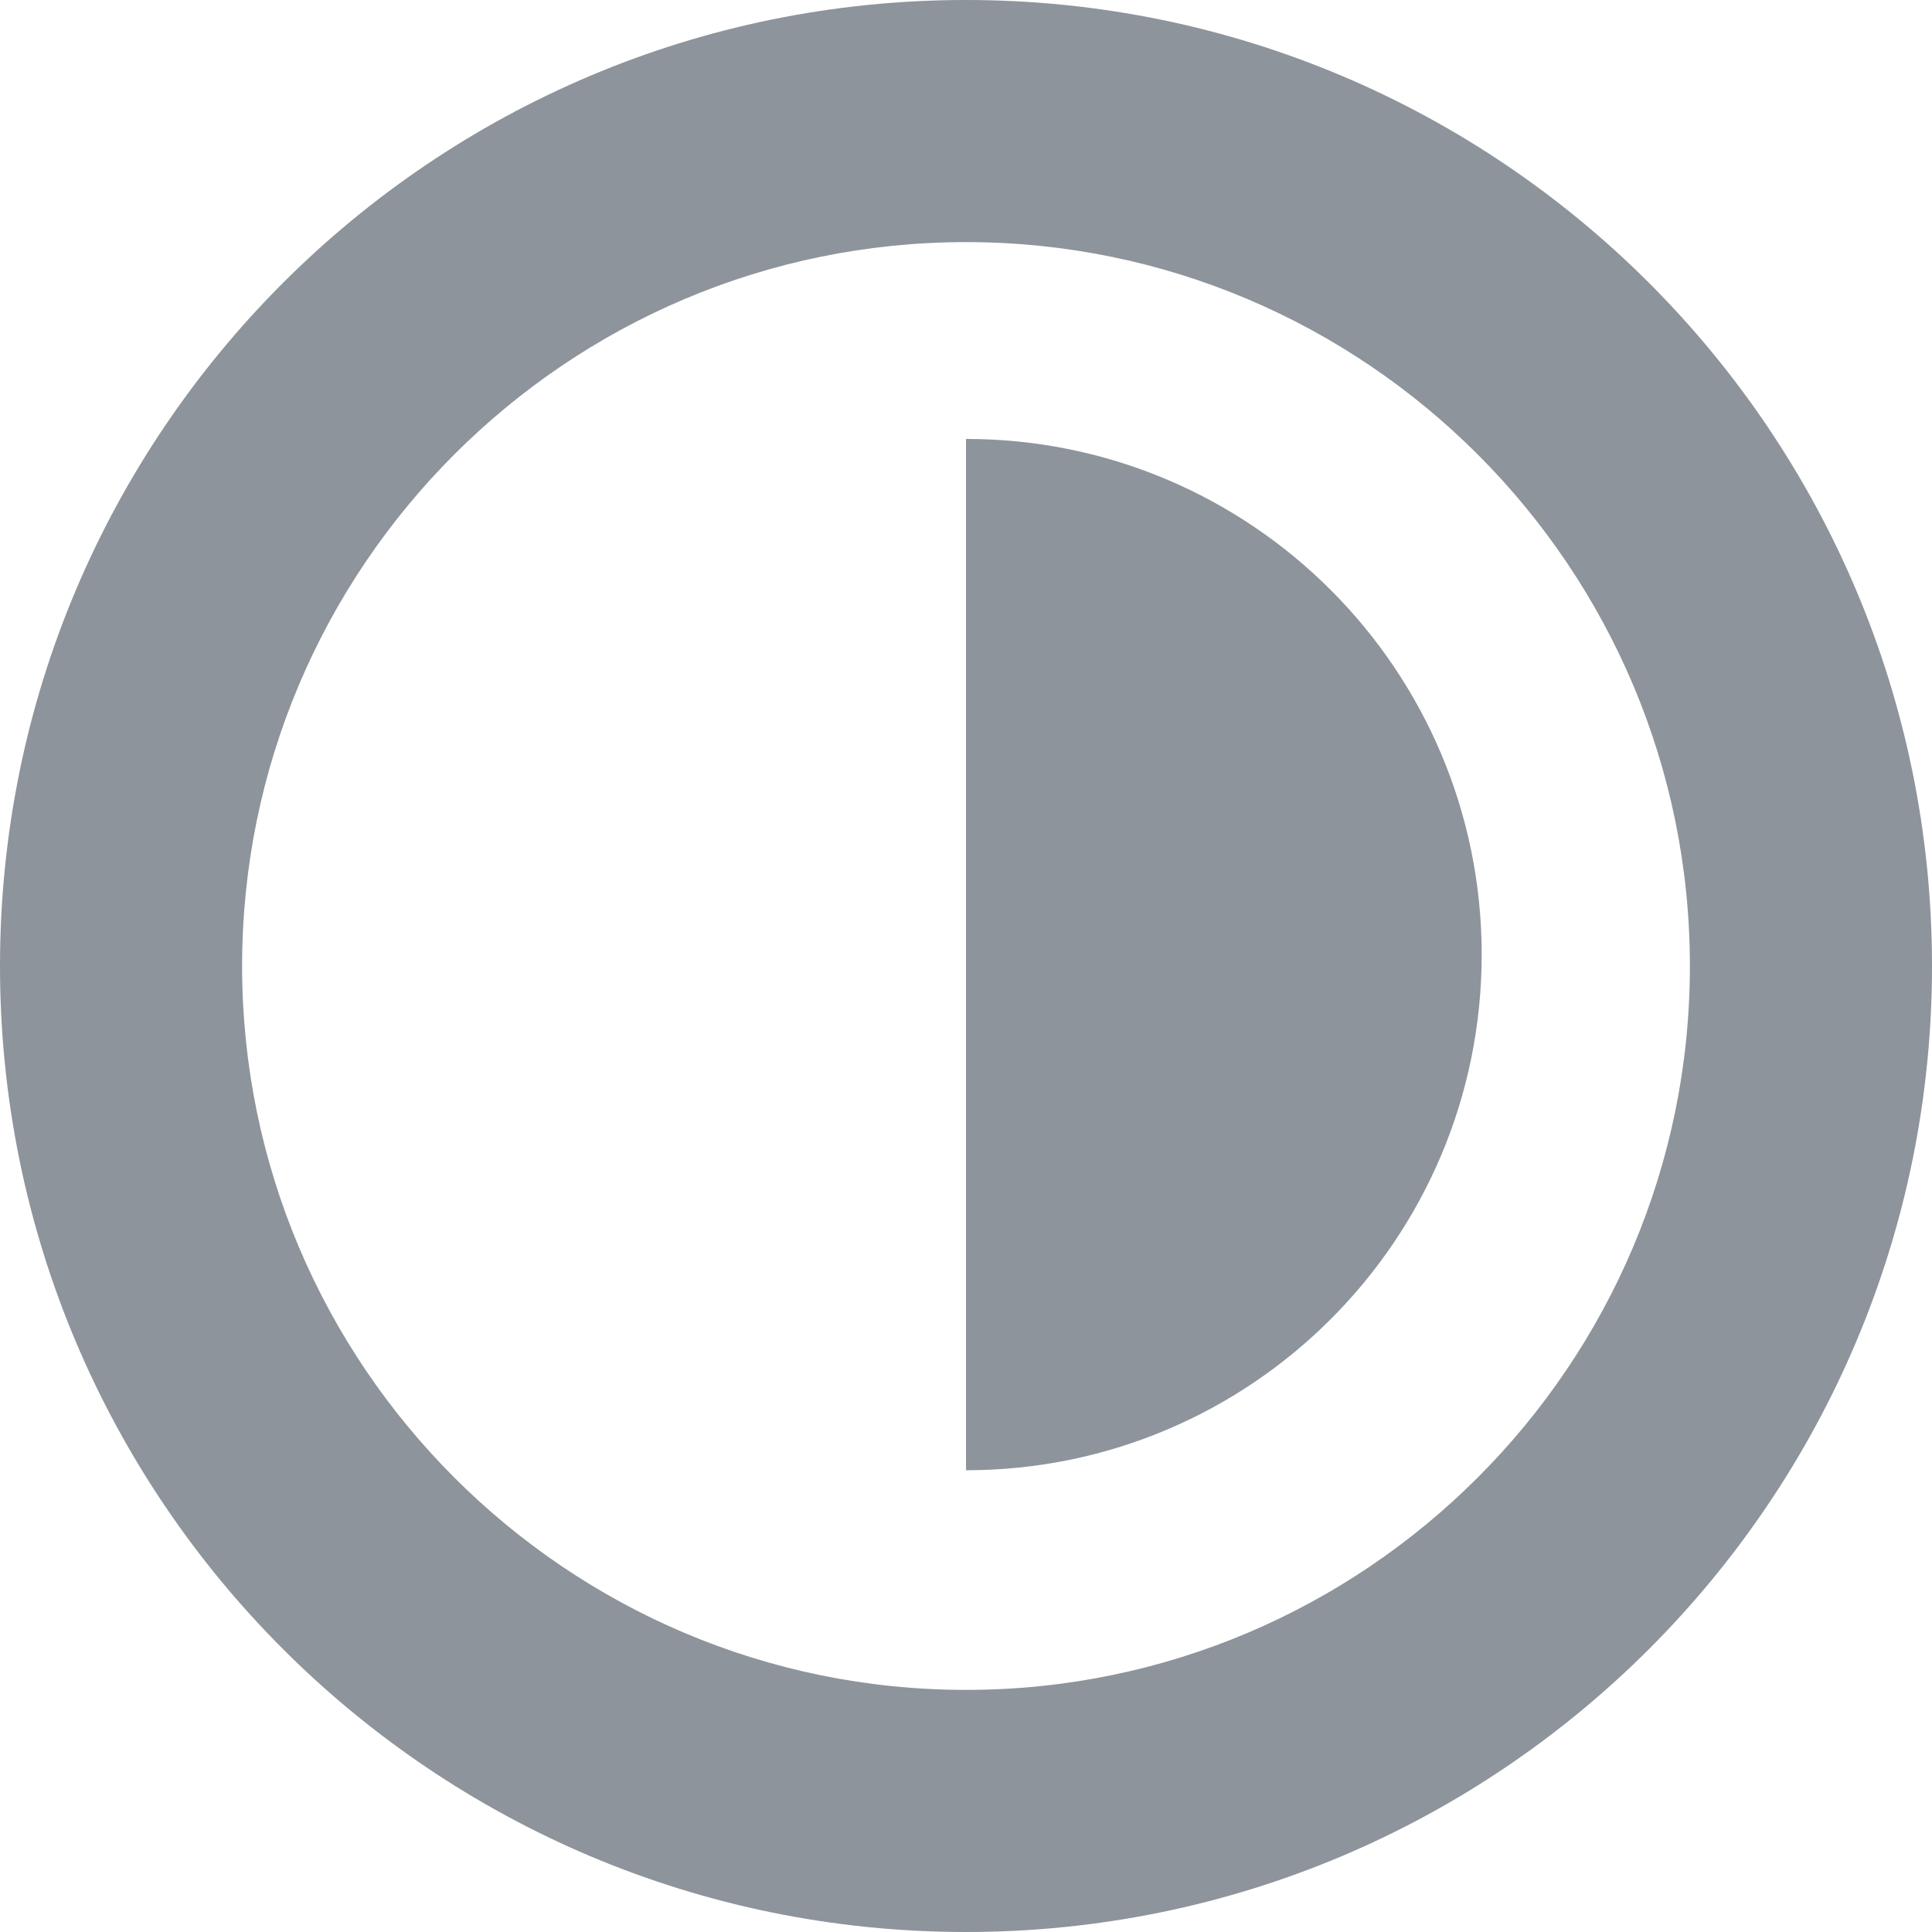
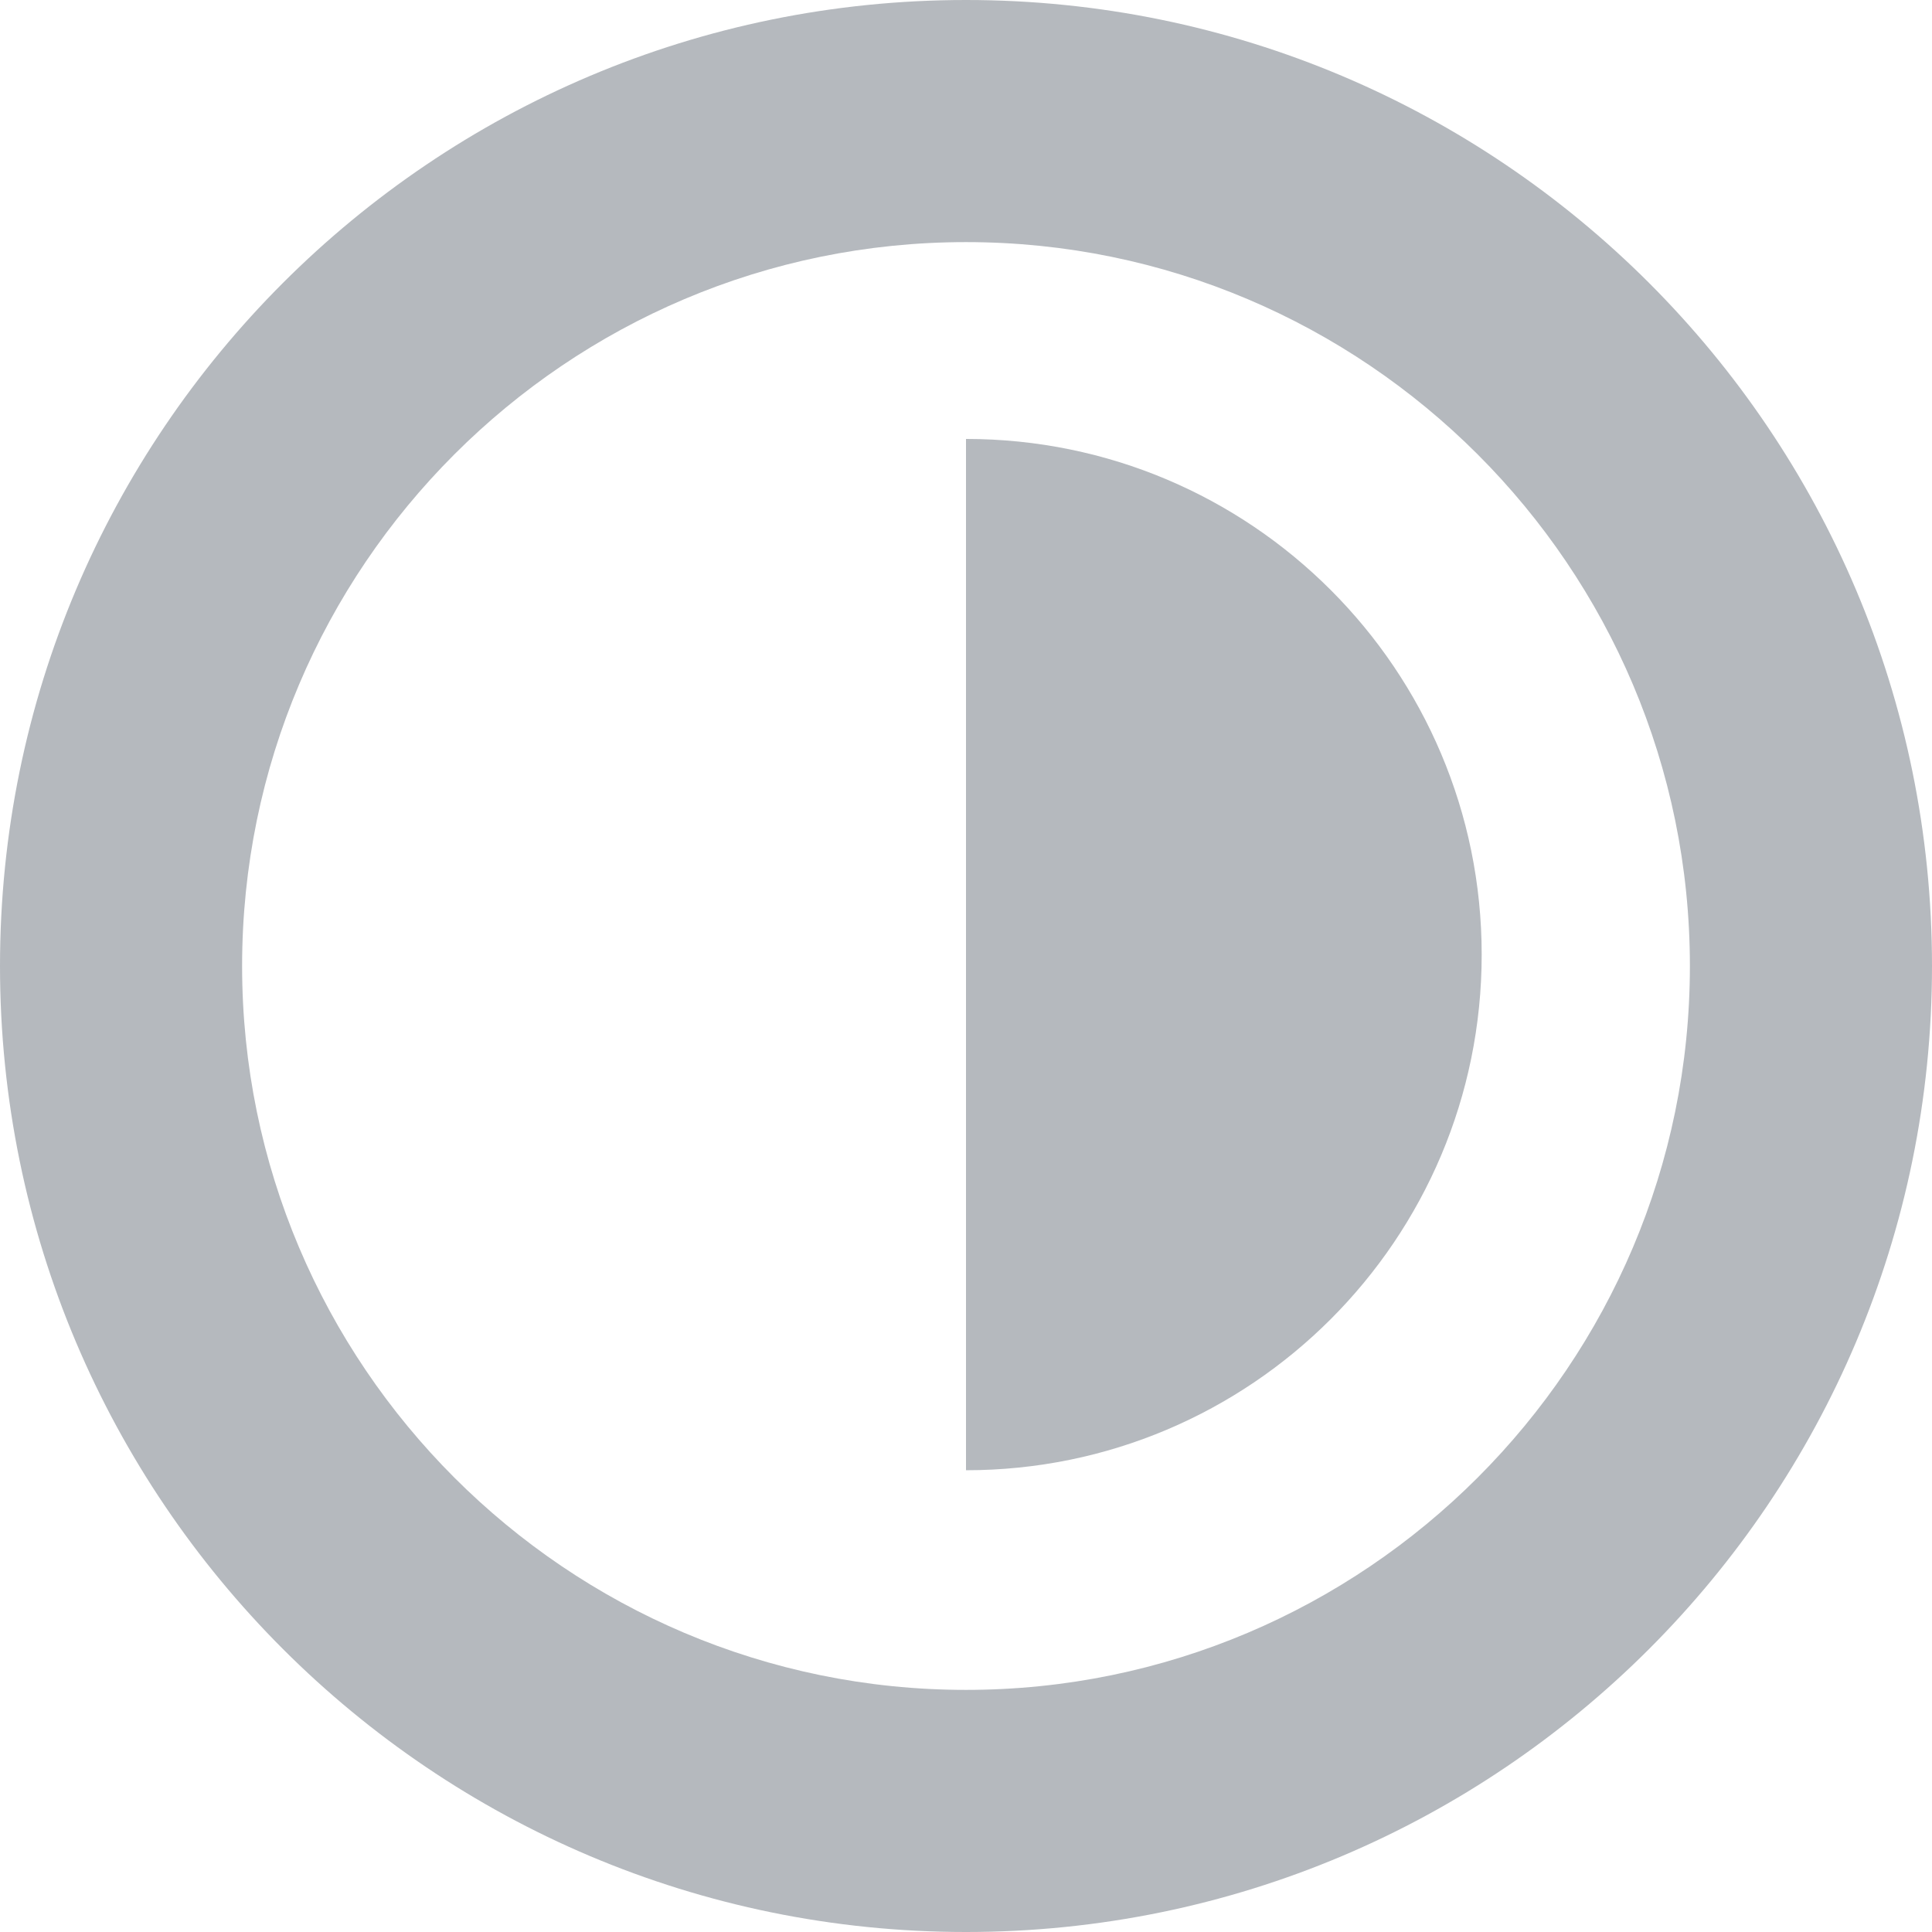
<svg xmlns="http://www.w3.org/2000/svg" version="1.0" id="Layer_1" x="0px" y="0px" width="31.92px" height="31.92px" viewBox="-35.422 -7.96 31.92 31.92" enable-background="new -35.422 -7.96 31.92 31.92" xml:space="preserve">
-   <path fill="#8d949b" d="M-19.462-3.96c6.595,0,11.96,5.365,11.96,11.96s-5.365,11.96-11.96,11.96S-31.422,14.595-31.422,8 S-26.057-3.96-19.462-3.96 M-19.462-7.96c-8.814,0-15.96,7.145-15.96,15.96c0,8.813,7.146,15.96,15.96,15.96S-3.502,16.813-3.502,8 C-3.502-0.815-10.648-7.96-19.462-7.96L-19.462-7.96z" />
-   <path fill="#8d949b" d="M-19.462,16.331c4.706,0,8.52-3.813,8.52-8.52c0-4.705-3.813-8.519-8.52-8.519" />
+   <path fill="#b5b9be" d="M-19.462-3.96c6.595,0,11.96,5.365,11.96,11.96s-5.365,11.96-11.96,11.96S-31.422,14.595-31.422,8 S-26.057-3.96-19.462-3.96 M-19.462-7.96c-8.814,0-15.96,7.145-15.96,15.96c0,8.813,7.146,15.96,15.96,15.96S-3.502,16.813-3.502,8 C-3.502-0.815-10.648-7.96-19.462-7.96L-19.462-7.96z" />
+   <path fill="#b5b9be" d="M-19.462,16.331c4.706,0,8.52-3.813,8.52-8.52c0-4.705-3.813-8.519-8.52-8.519" />
</svg>
